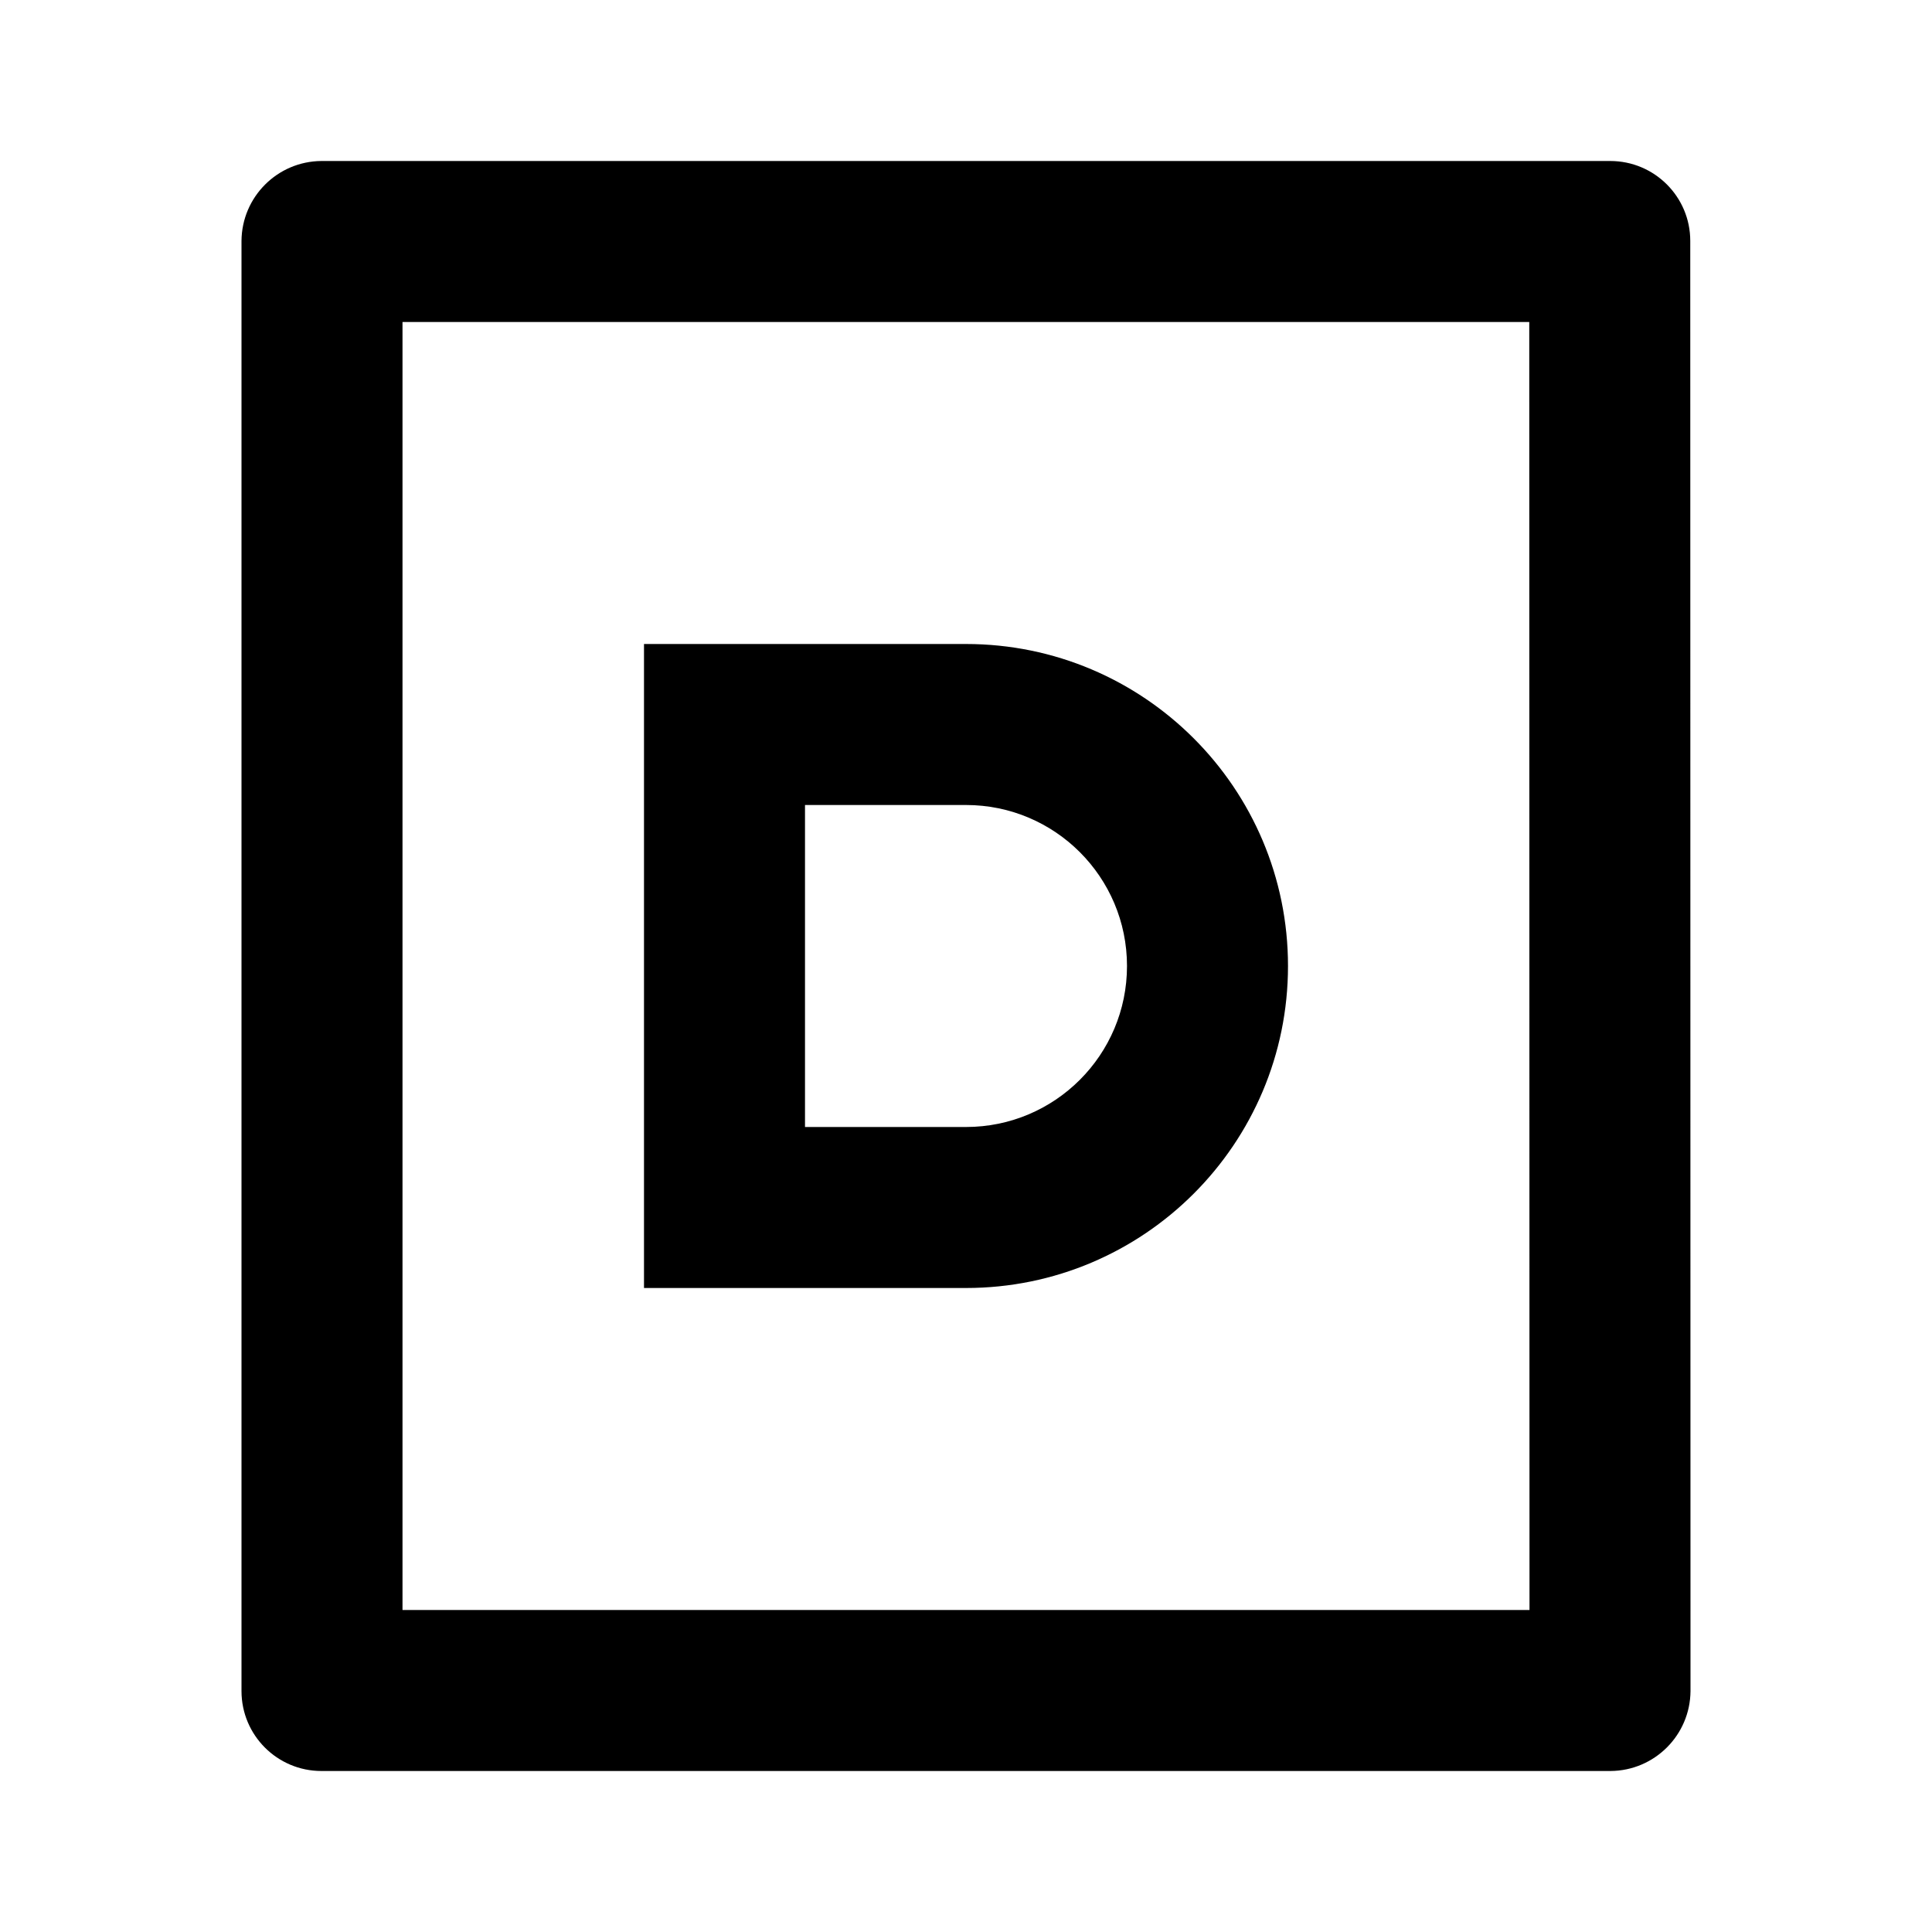
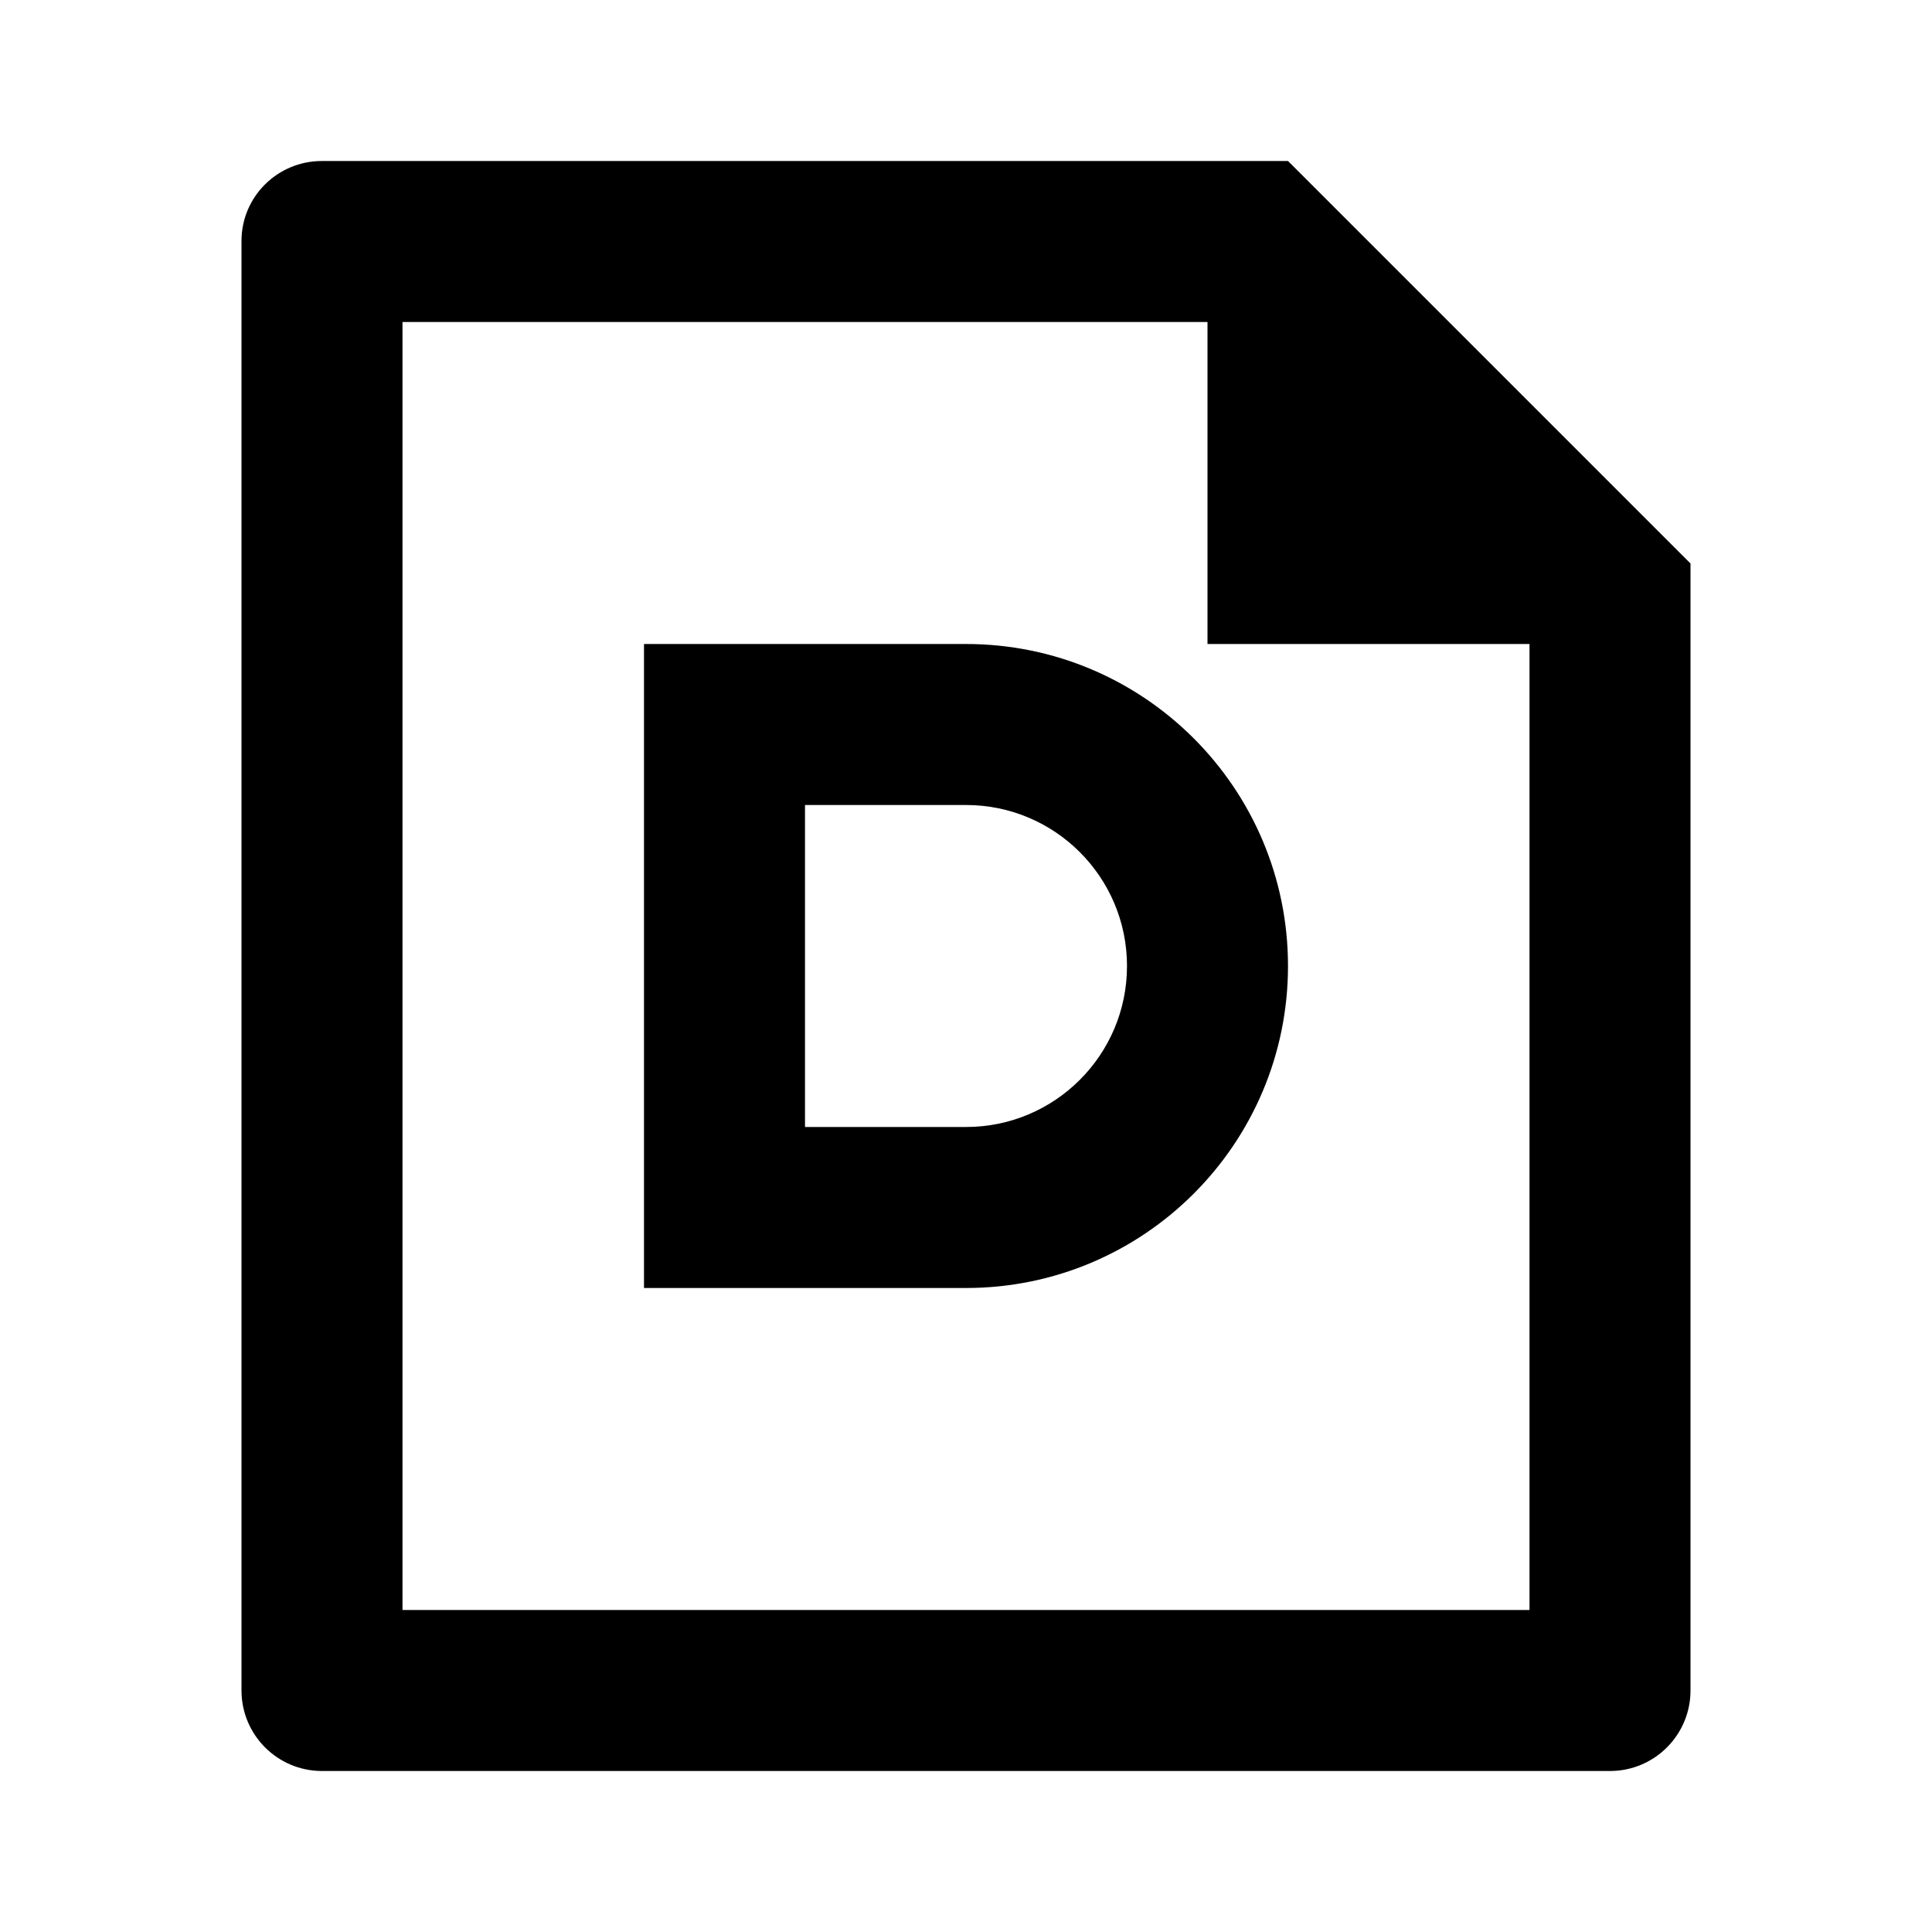
<svg xmlns="http://www.w3.org/2000/svg" viewBox="0 0 24 24">
  <g>
    <path fill="none" d="M0 0h24v24H0z" />
-     <path d="M20.997 2.992L21 21.008a1 1 0 0 1-.993.992H3.993A.993.993 0 0 1 3 21.008V2.992A1 1 0 0 1 3.993 2h16.01c.549 0 .994.444.994.992zm-2 1.008H5v16h14l-.003-16zM12 16H8V8h4a4 4 0 1 1 0 8zm-2-6v4h2a2 2 0 1 0 0-4h-2z" />
+     <path fill="#000" fill-rule="nonzero" d="M12 16H8V8h4a4 4 0 1 1 0 8zm-2-6v4h2a2 2 0 1 0 0-4h-2zm5-6H5v16h14V8h-4V4zM3 2.992C3 2.444 3.447 2 3.999 2H16l5 5v13.993A1 1 0 0 1 20.007 22H3.993A1 1 0 0 1 3 21.008V2.992z" />
  </g>
</svg>
